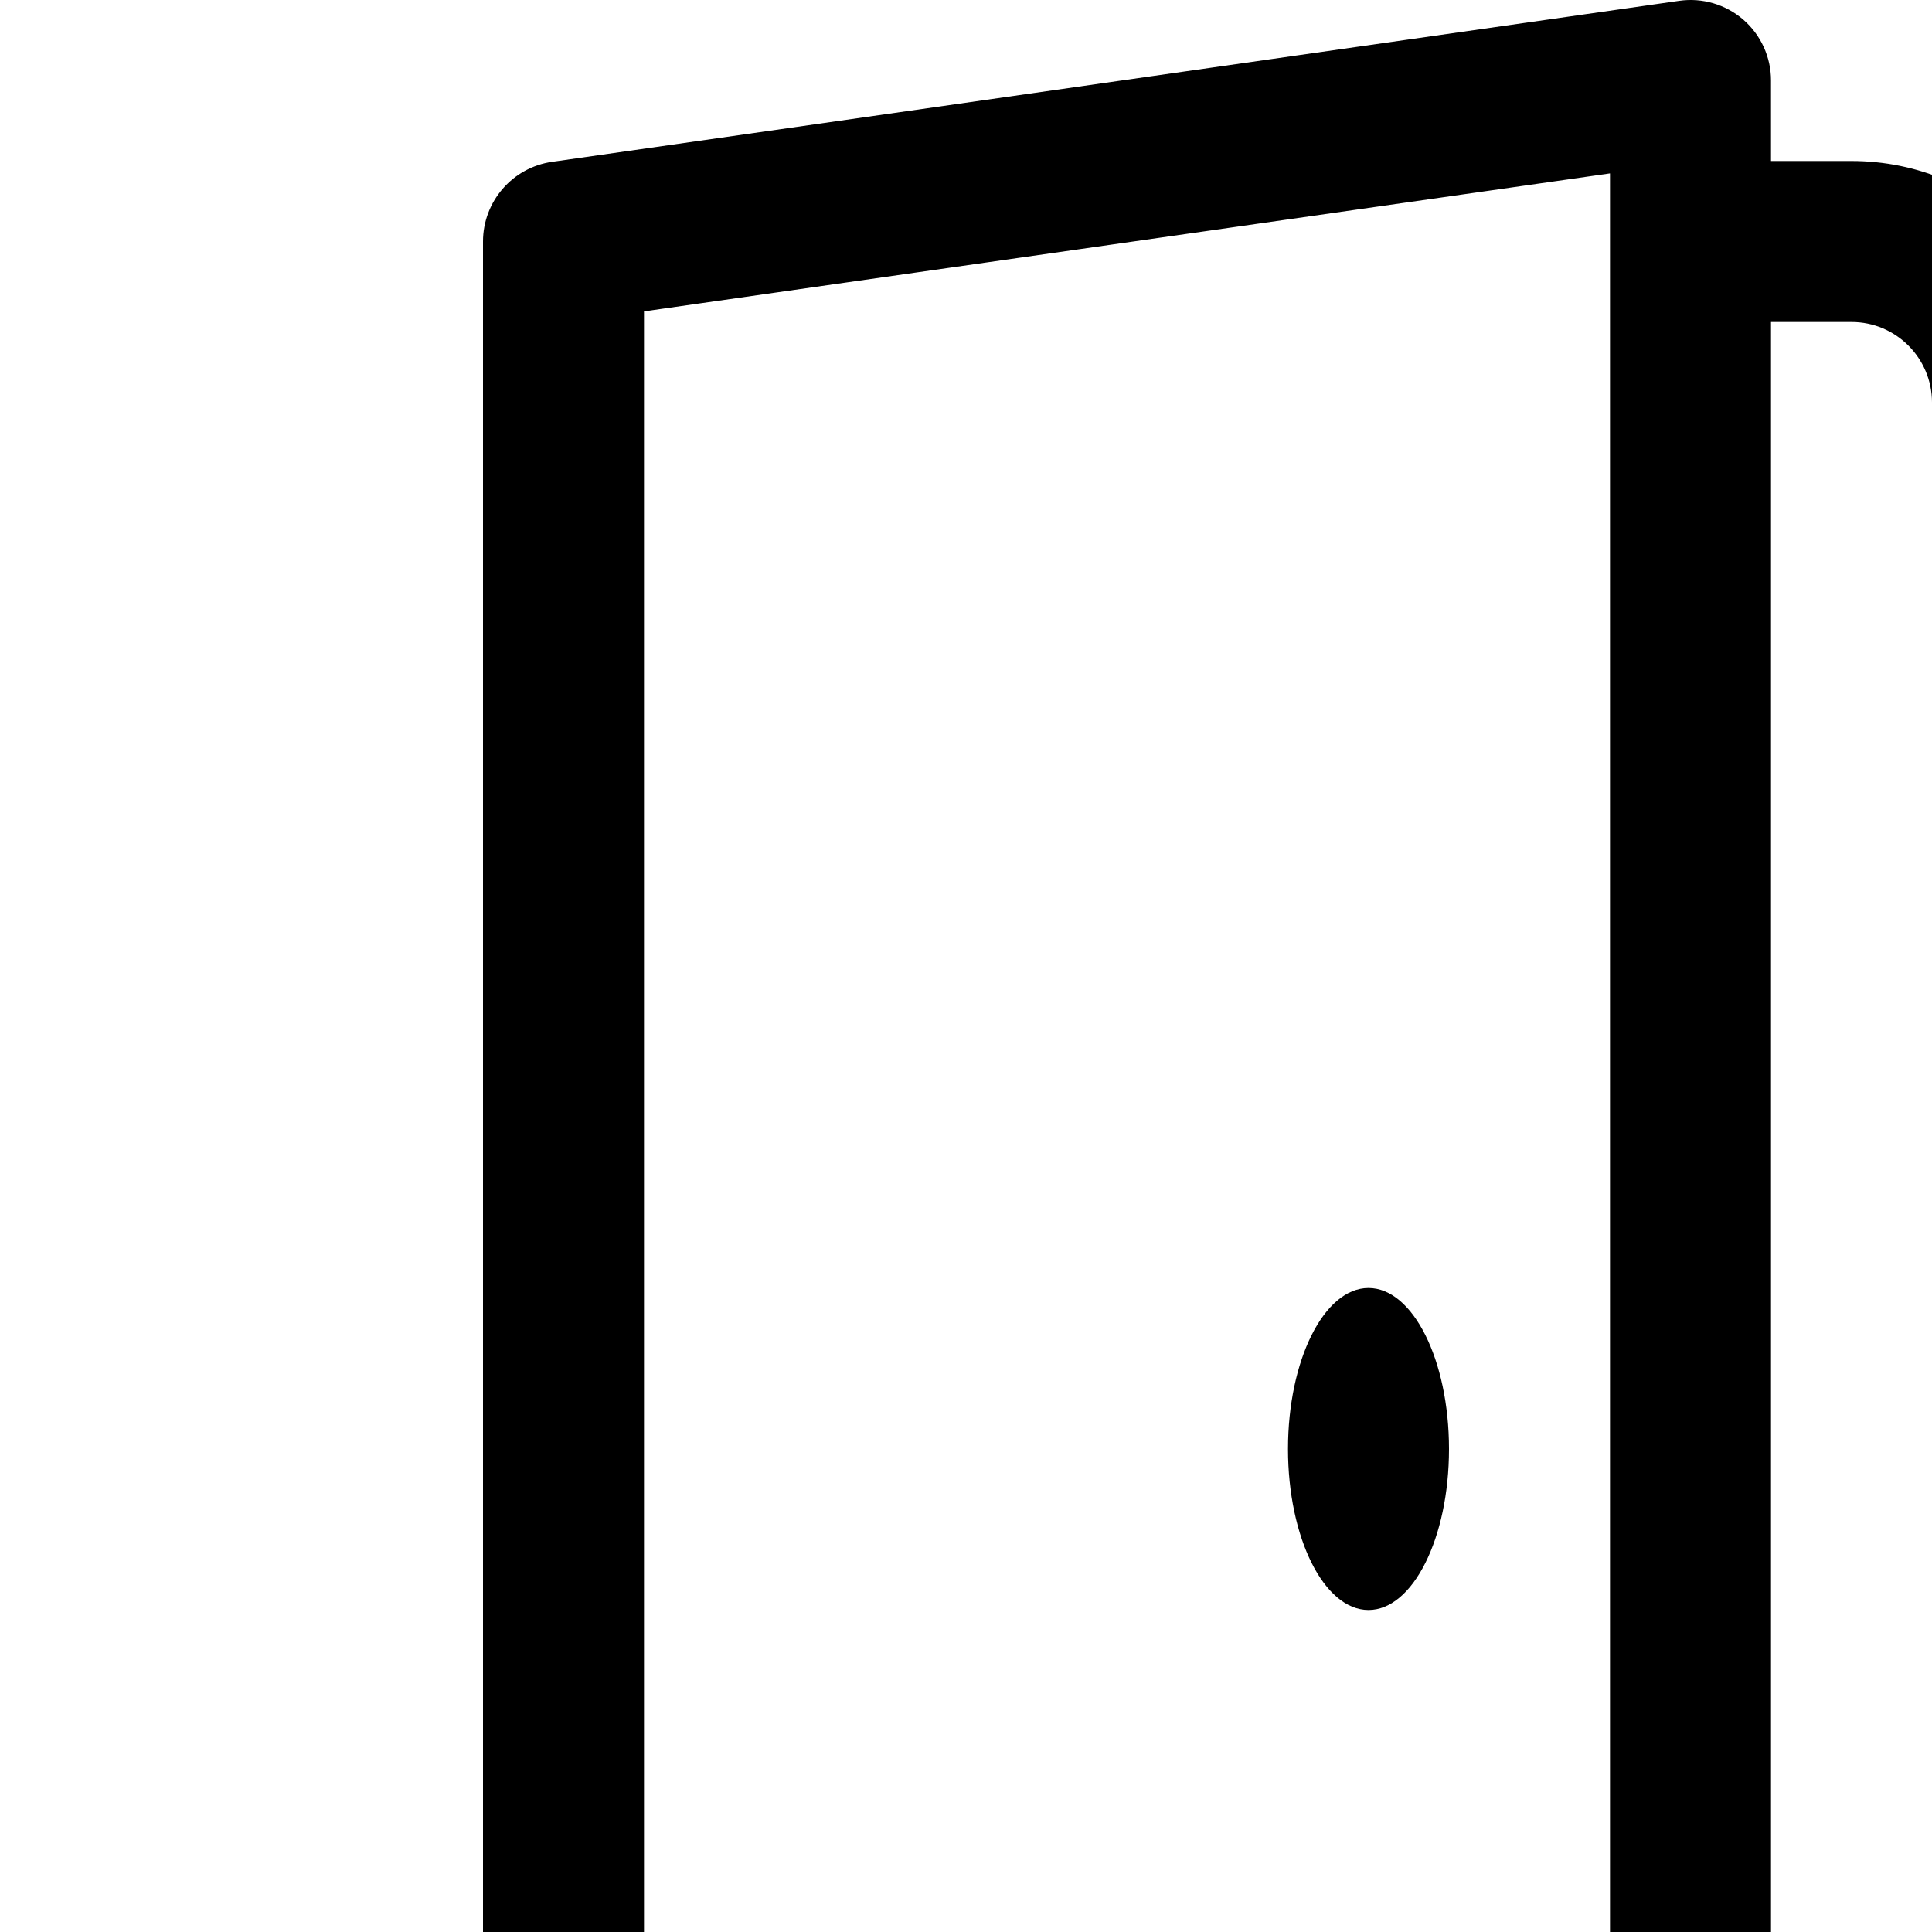
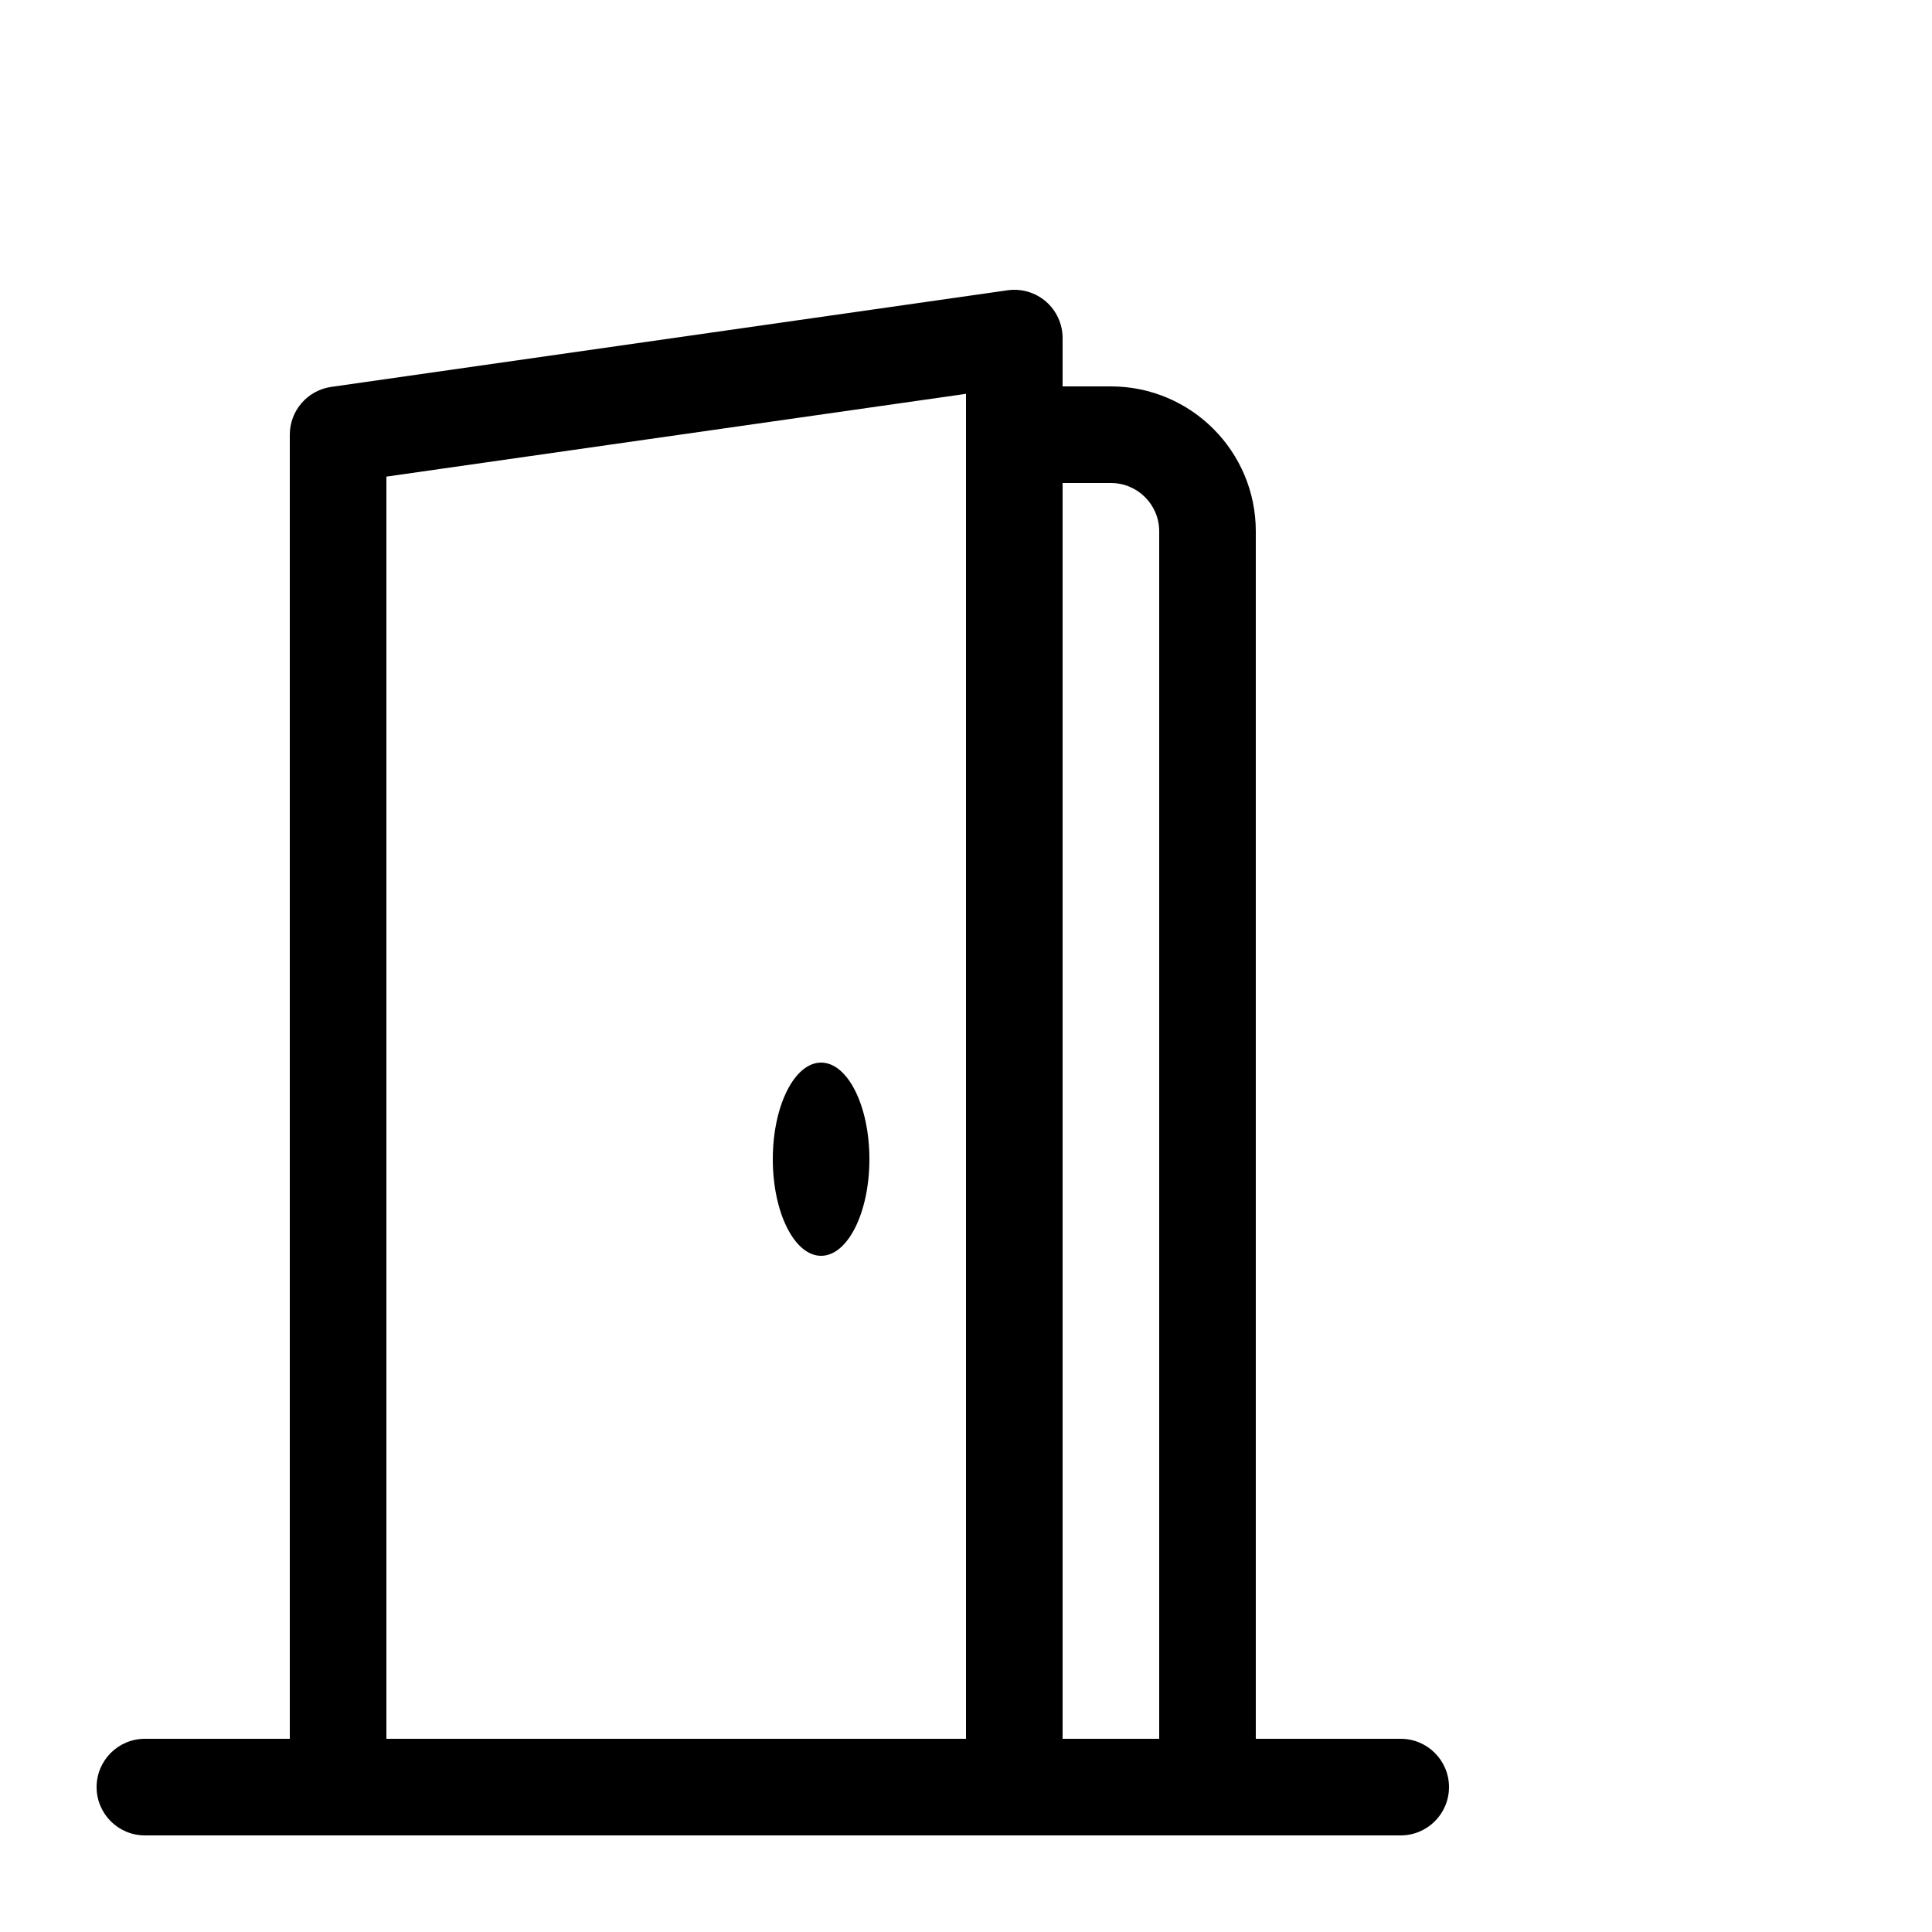
- <svg xmlns="http://www.w3.org/2000/svg" width="12" height="12" fill="currentColor" class="bi bi-door-open" viewBox="0 0 12 12">
+ <svg xmlns="http://www.w3.org/2000/svg" width="12" height="12" fill="currentColor" class="bi bi-door-open" viewBox="0 0 20 14">
  <path d="M8.5 10c-.276 0-.5-.448-.5-1s.224-1 .5-1 .5.448.5 1-.224 1-.5 1" />
  <path d="M10.828.122A.5.5 0 0 1 11 .5V1h.5A1.5 1.5 0 0 1 13 2.5V15h1.5a.5.5 0 0 1 0 1h-13a.5.5 0 0 1 0-1H3V1.5a.5.5 0 0 1 .43-.495l7-1a.5.5 0 0 1 .398.117M11.5 2H11v13h1V2.5a.5.5 0 0 0-.5-.5M4 1.934V15h6V1.077z" />
</svg>
